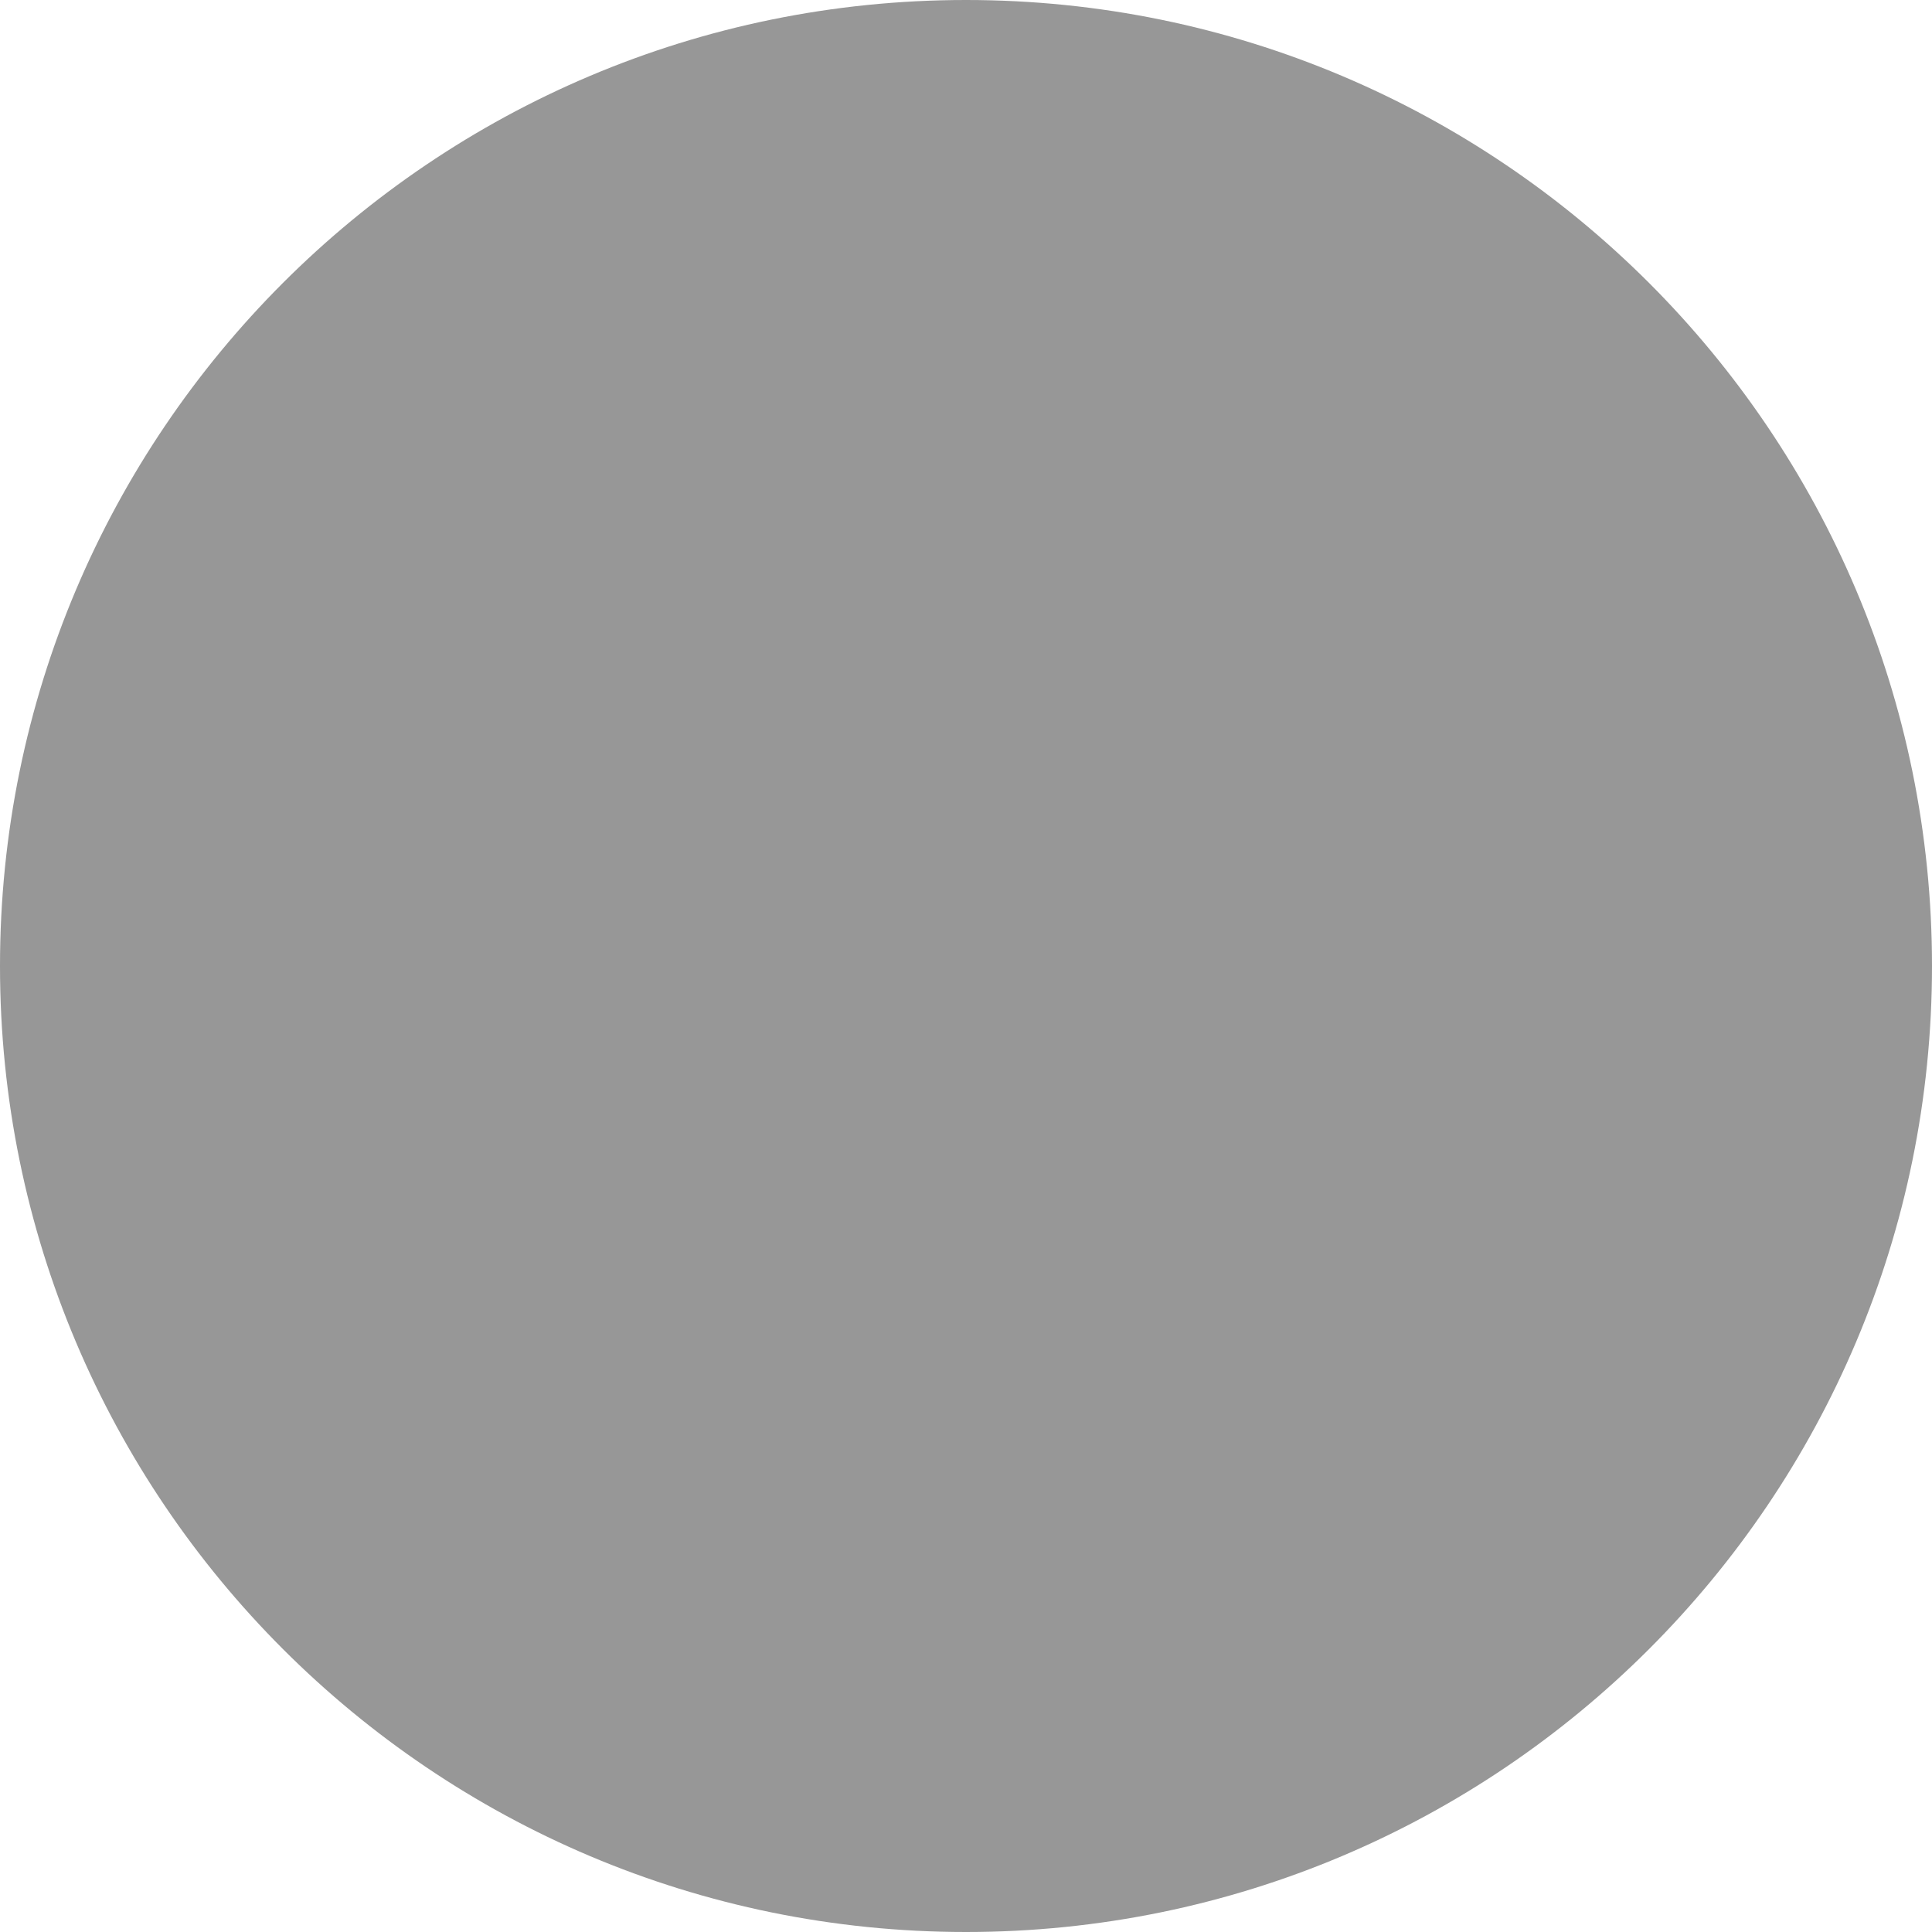
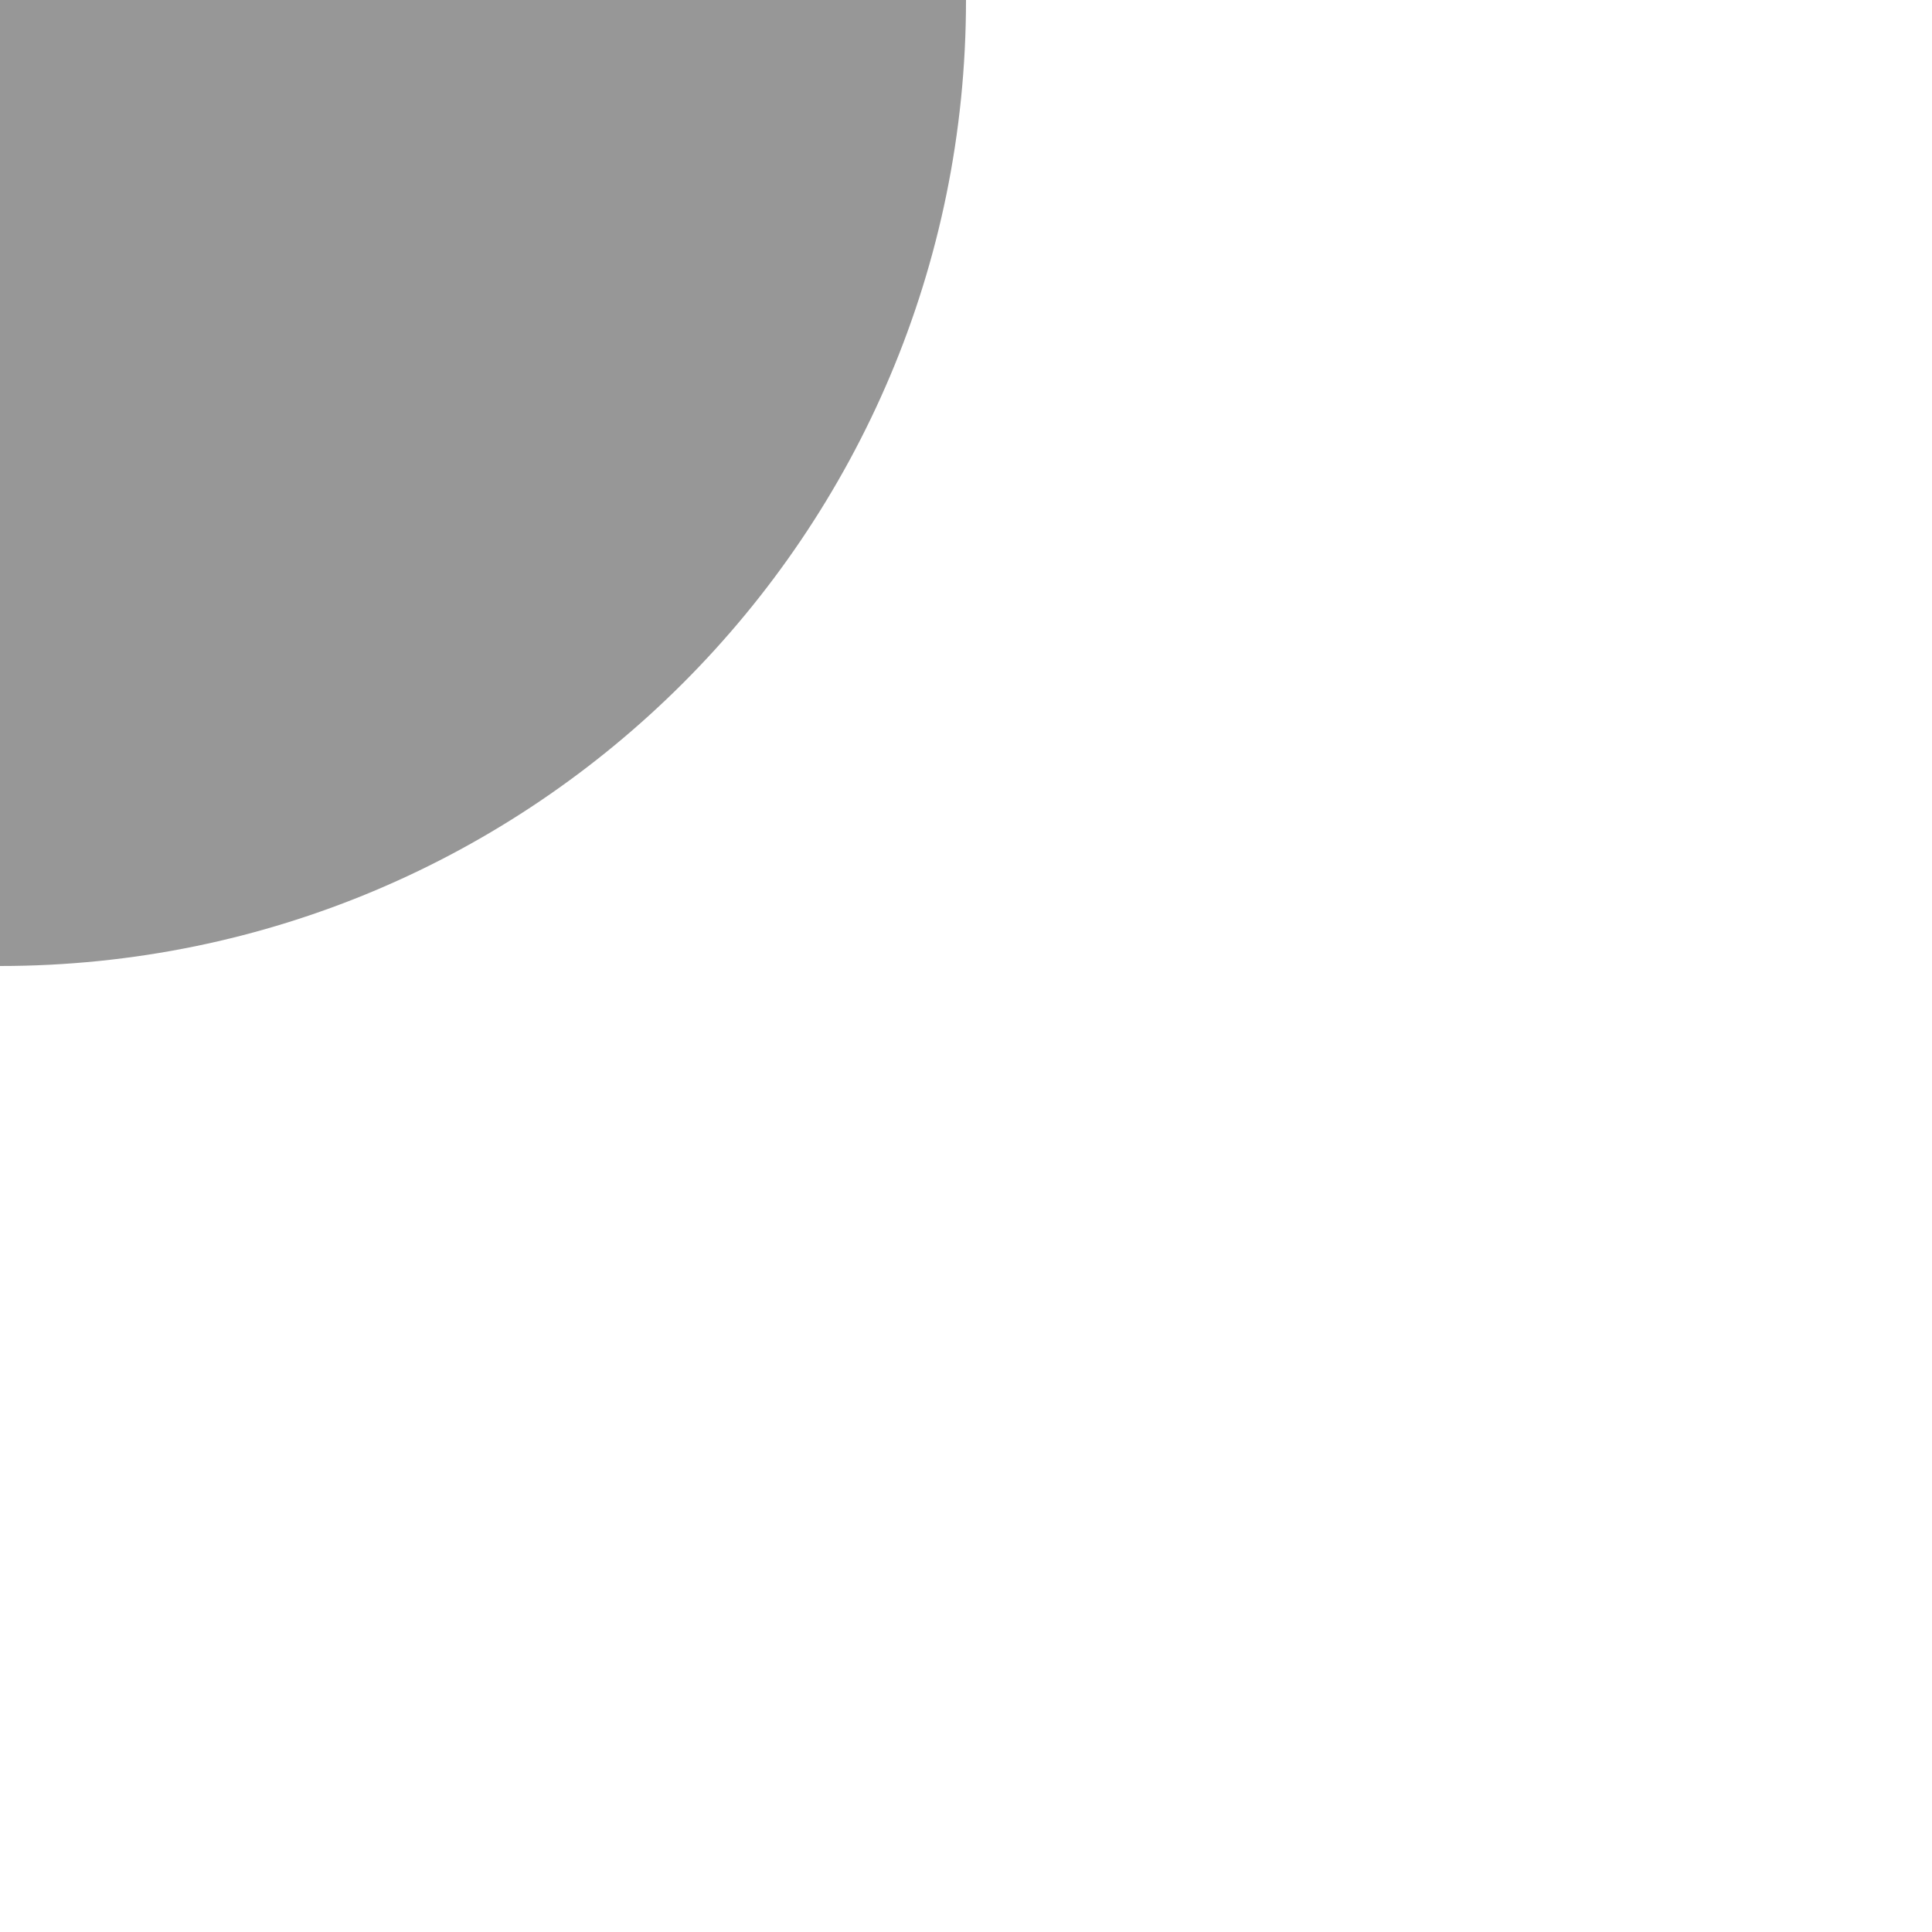
- <svg xmlns="http://www.w3.org/2000/svg" version="1.1">
-   <circle style="fill:#979797;" cx="0" cy="0" r="100" transform="translate(100 100)">
-     <animateTransform attributeName="transform" type="scale" additive="sum" from="0 0" to="1 1" begin="2.1s" dur="300ms" />
-   </circle>
+ <svg xmlns="http://www.w3.org/2000/svg" version="1.1" viewBox="0 0 380 380">
+   <defs>
+     <style>
+             .circle-img {
+                 transform: translate(50%, 50%);
+                 animation: grow 300ms ease-in-out forwards;
+                 animation-delay: 2100ms;
+             }
+ 
+             @keyframes grow {
+                 from {
+                     r: 0%;
+                 }
+                 to {
+                     r: 50%;
+                 }
+             }
+         </style>
+   </defs>
+   <circle class="circle-img" style="fill:#979797;" cx="0" cy="0" r="50%">
+         
+     </circle>
</svg>
